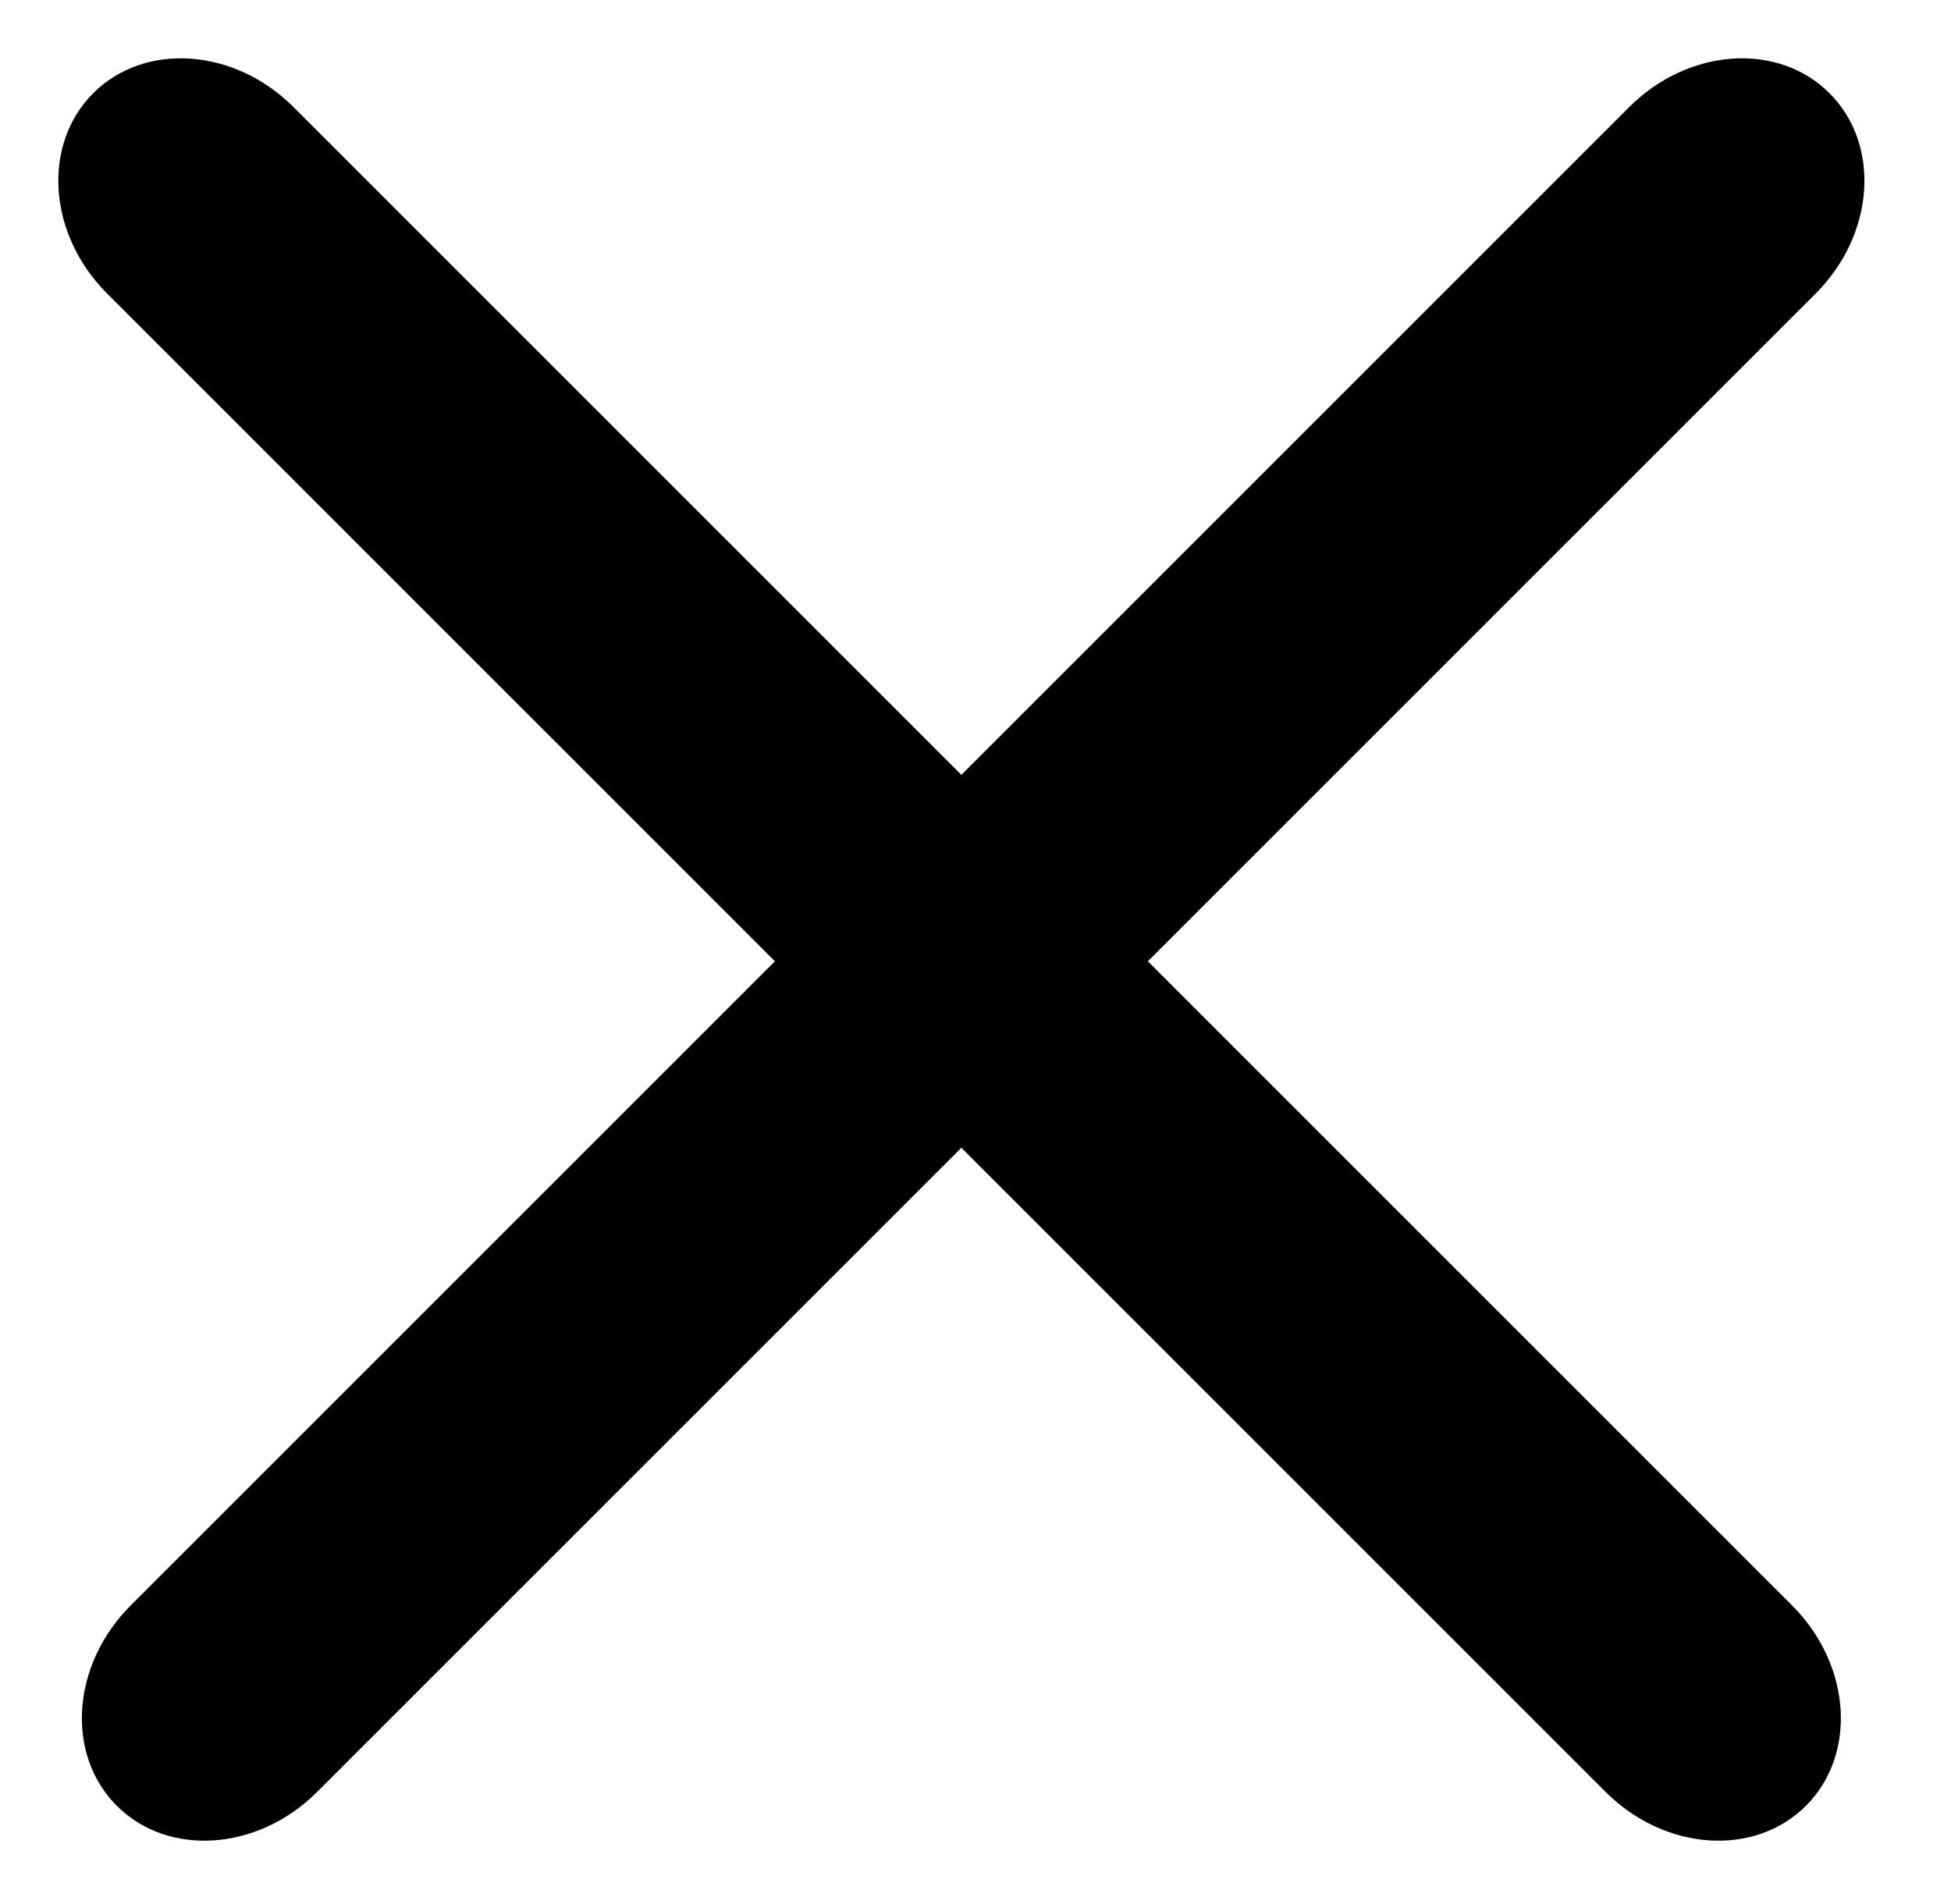
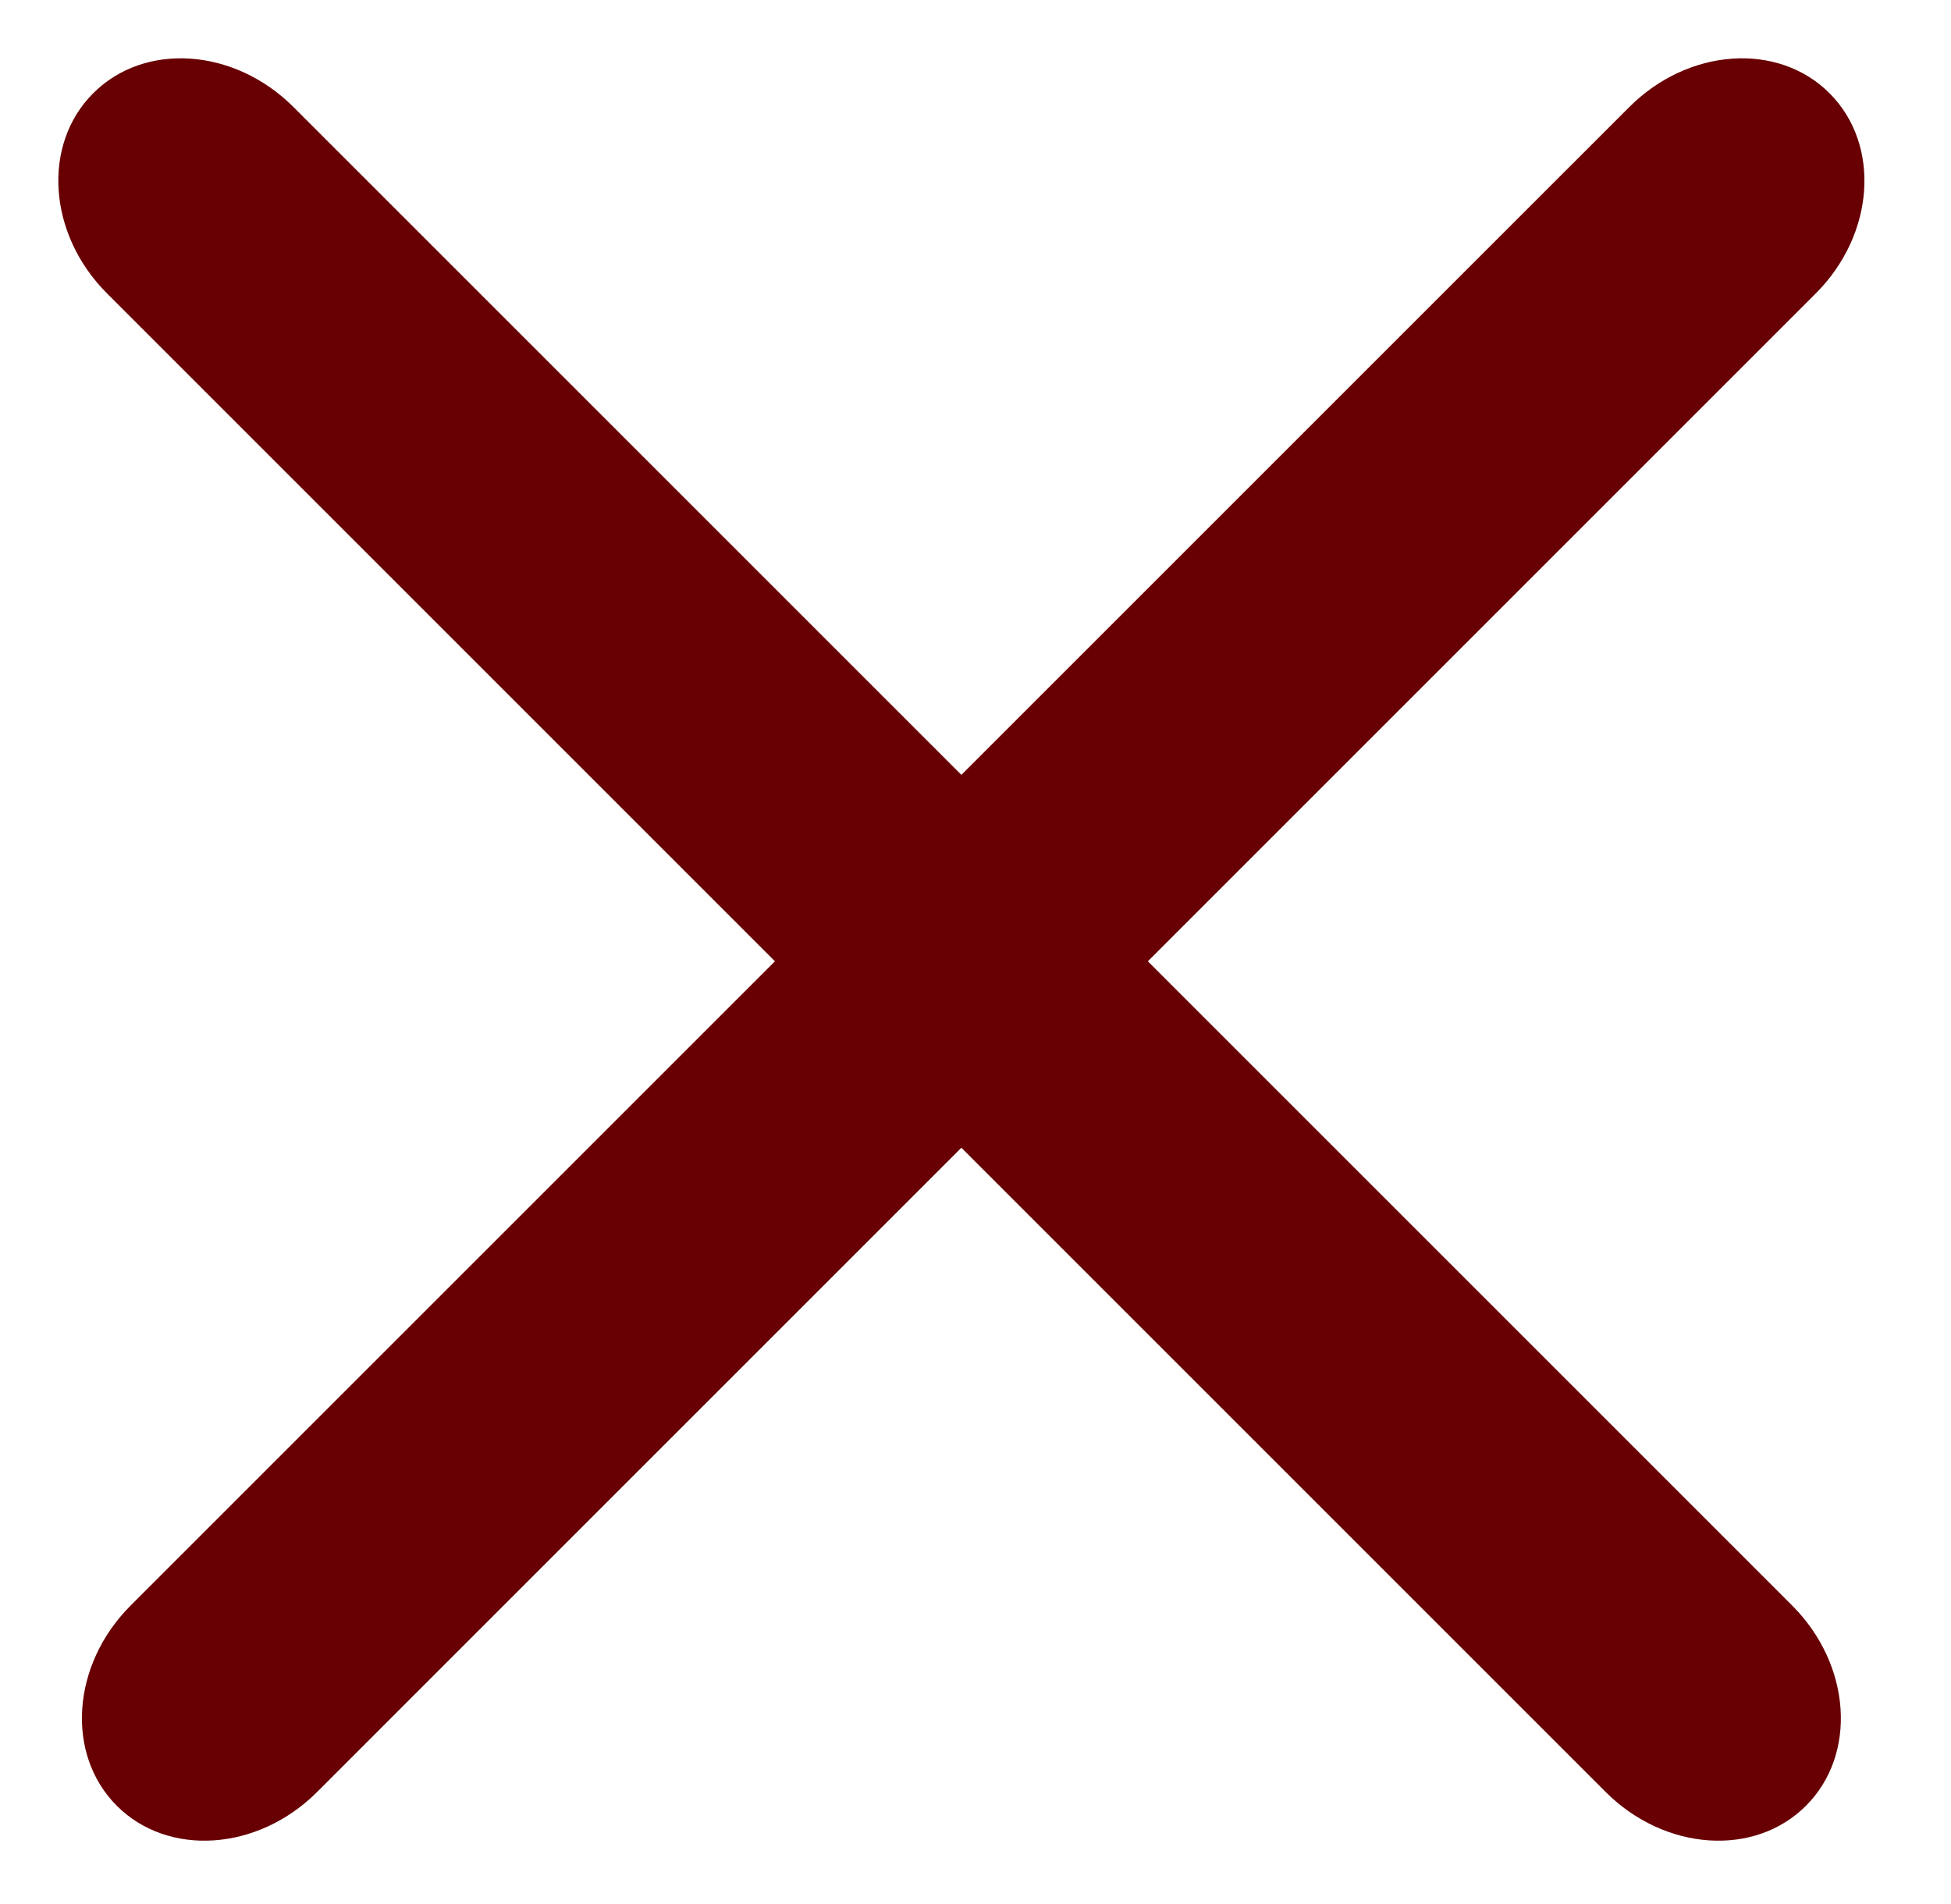
<svg xmlns="http://www.w3.org/2000/svg" width="41" height="40" viewBox="0 0 41 40" fill="none">
-   <path d="M38.157 6.168L6.663 37.662C5.421 38.904 3.536 39.034 2.454 37.952C1.372 36.87 1.502 34.986 2.745 33.743L34.238 2.25C35.481 1.007 37.365 0.877 38.447 1.959C39.529 3.041 39.399 4.926 38.157 6.168Z" fill="black" />
-   <path d="M6.168 2.25L37.662 33.743C38.904 34.985 39.034 36.87 37.952 37.952C36.87 39.034 34.986 38.904 33.743 37.662L2.25 6.168C1.007 4.926 0.877 3.041 1.959 1.959C3.041 0.877 4.926 1.007 6.168 2.25Z" fill="black" />
+   <path d="M38.157 6.168L6.664 37.662C5.421 38.904 3.537 39.034 2.455 37.952C1.373 36.87 1.503 34.986 2.745 33.743L34.239 2.25C35.481 1.007 37.365 0.877 38.447 1.959C39.529 3.042 39.4 4.926 38.157 6.168Z" fill="#680003" />
+   <path d="M6.168 2.25L37.662 33.743C38.904 34.986 39.034 36.87 37.952 37.952C36.87 39.034 34.986 38.904 33.743 37.662L2.25 6.168C1.007 4.926 0.877 3.041 1.959 1.959C3.041 0.877 4.926 1.007 6.168 2.25Z" fill="#680003" />
</svg>
